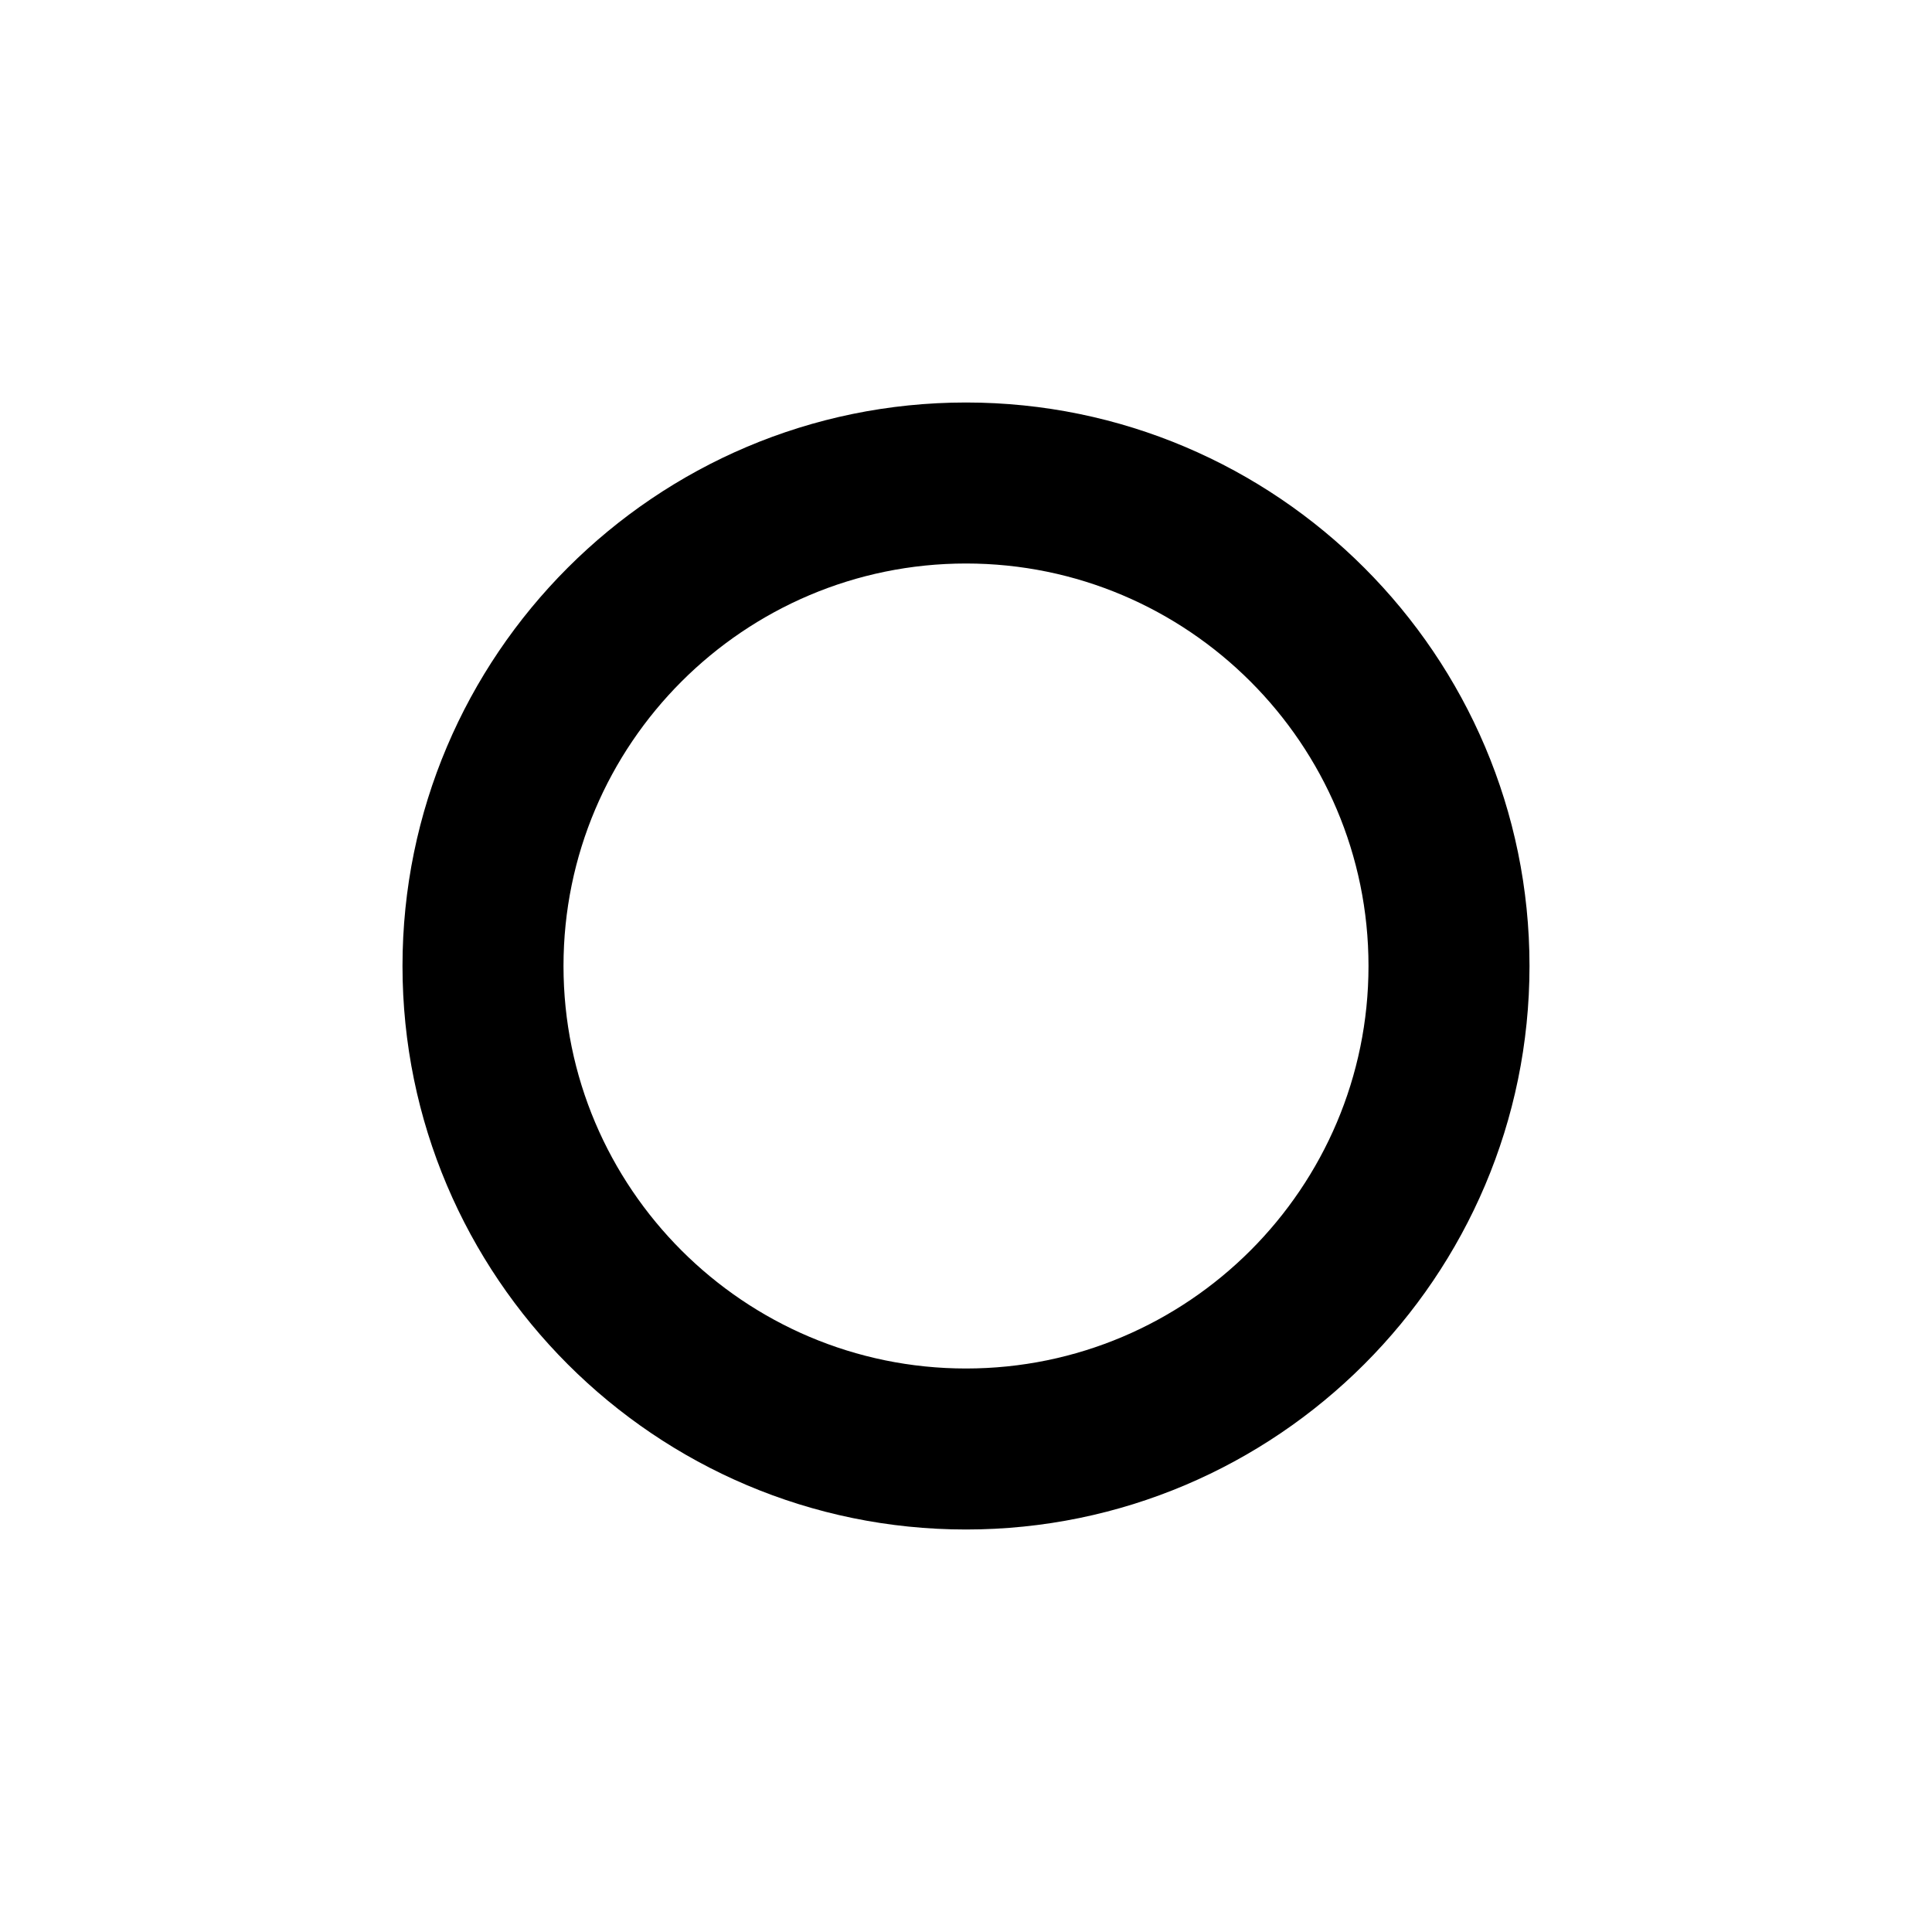
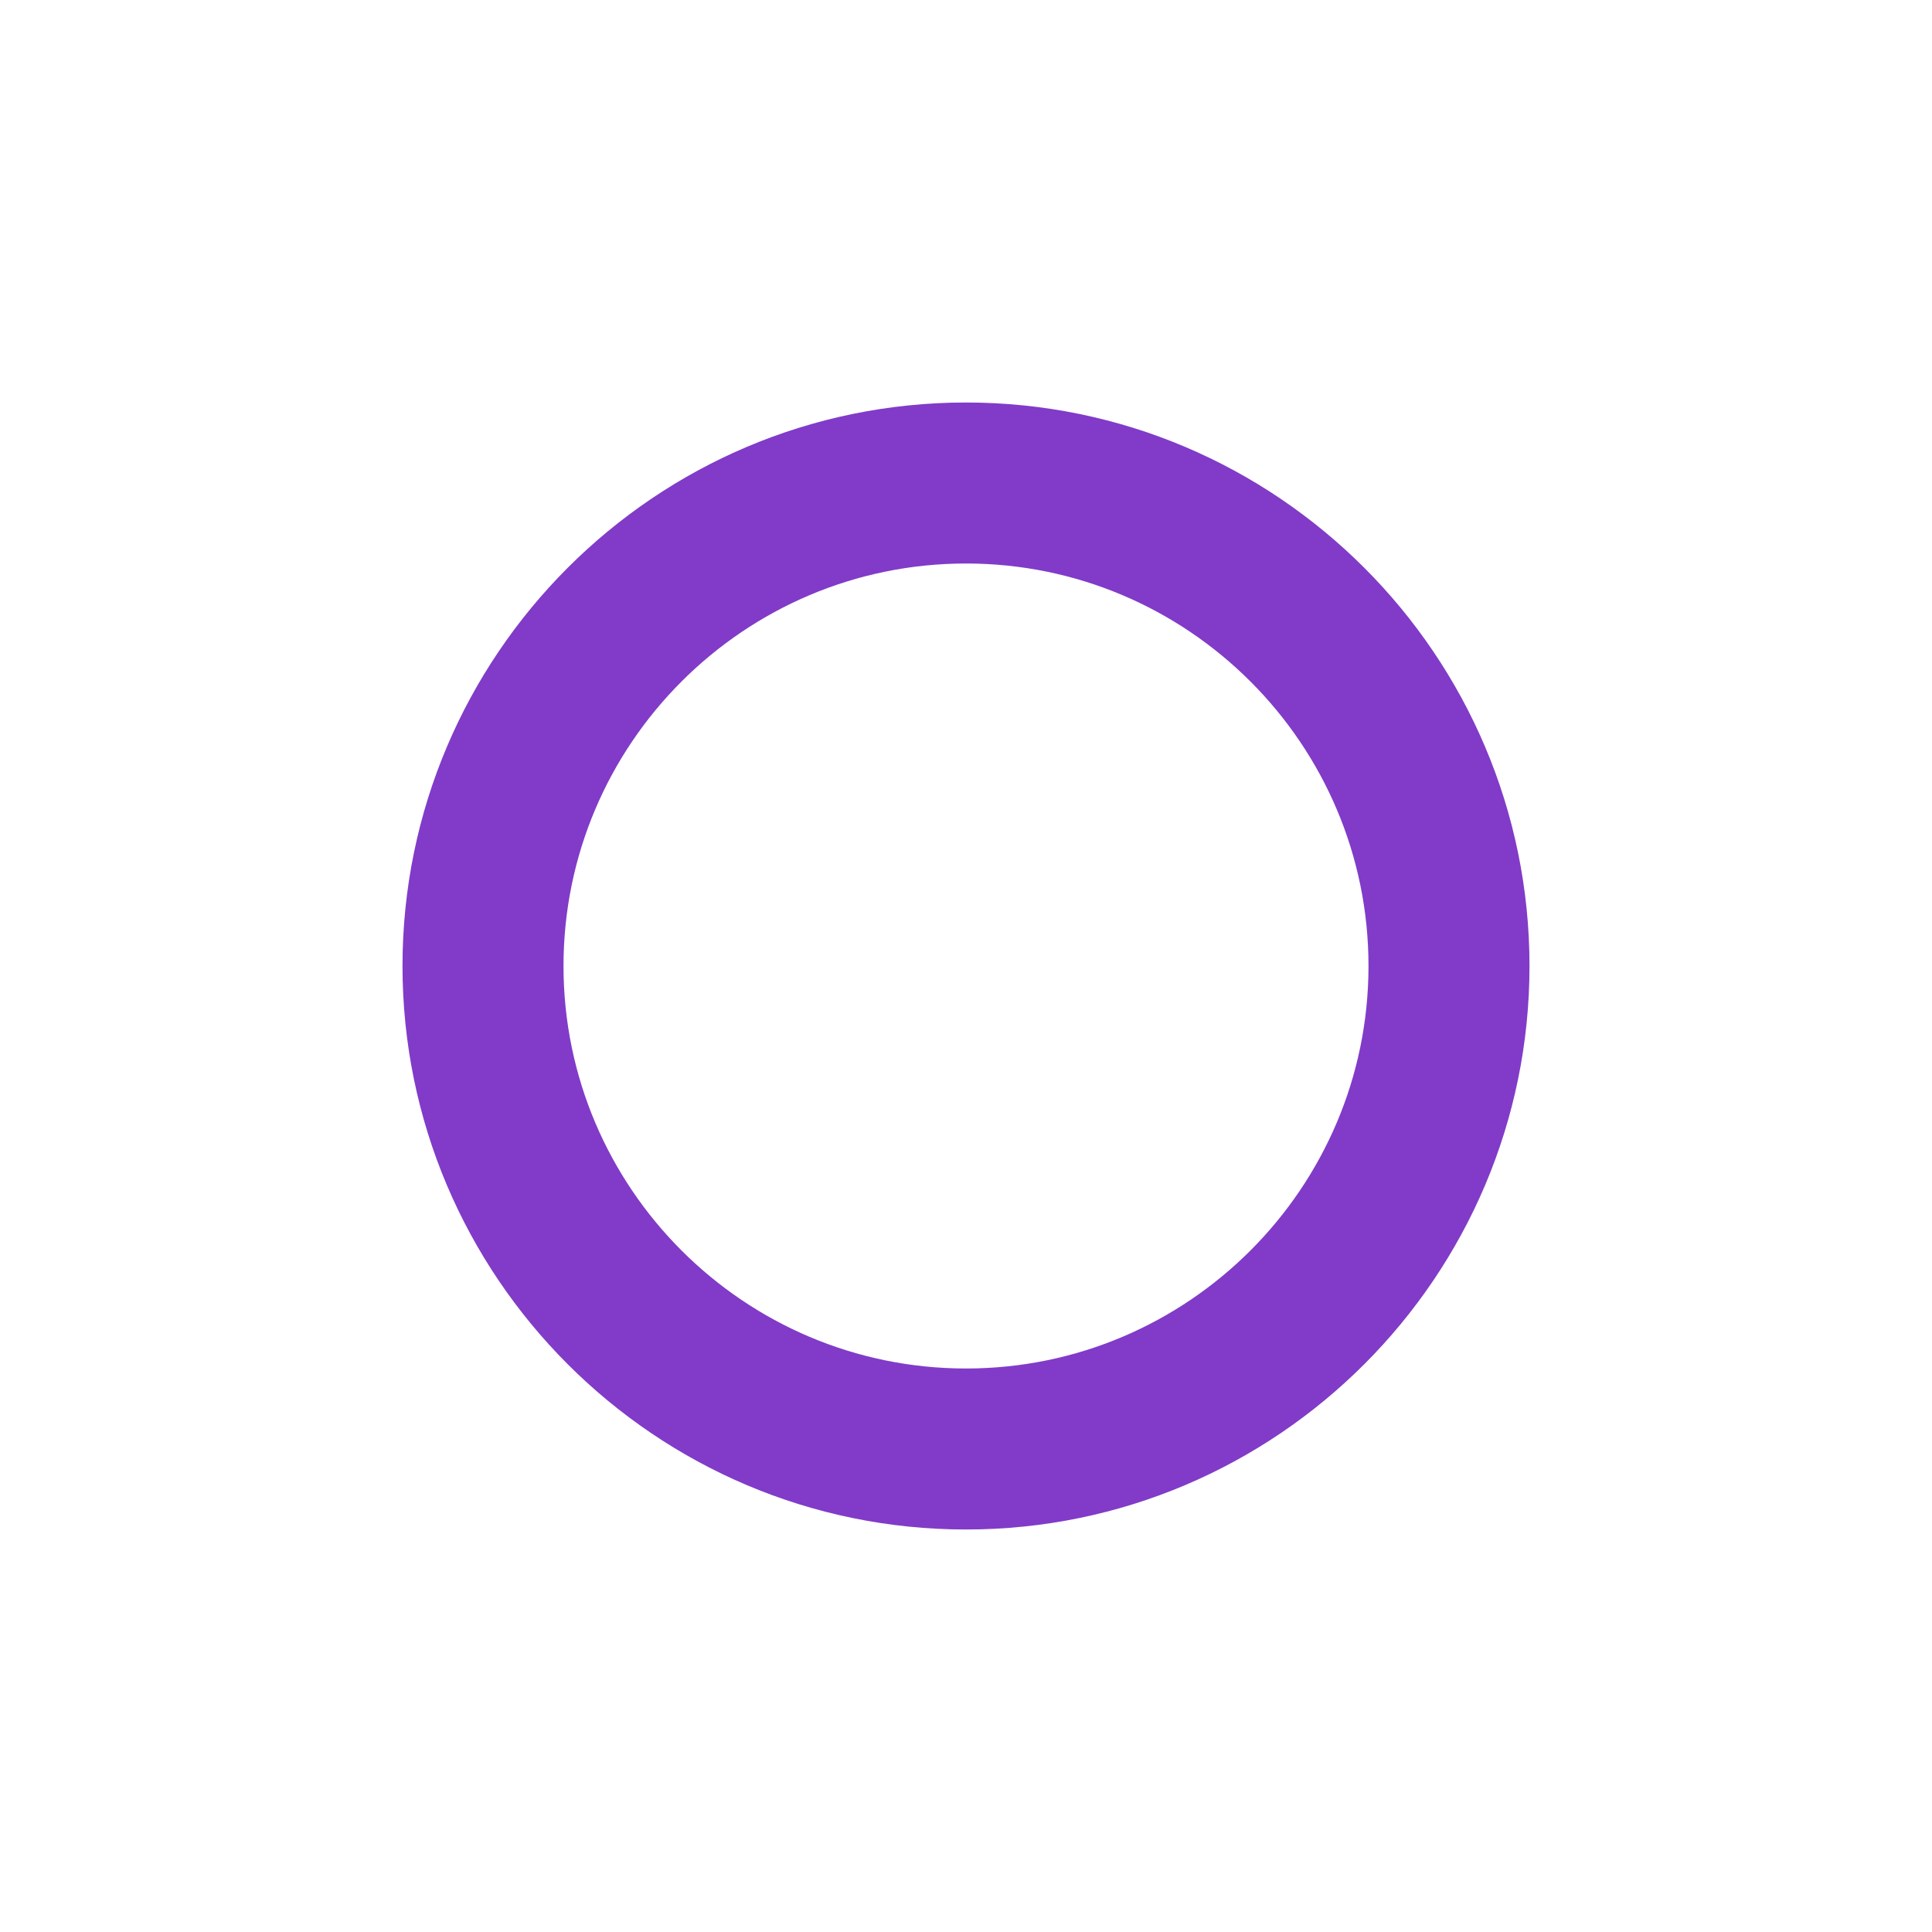
- <svg xmlns="http://www.w3.org/2000/svg" width="24" height="24" viewBox="0 0 24 24">
+ <svg xmlns="http://www.w3.org/2000/svg" width="24" height="24" viewBox="0 0 24 24" fill="#813BC8">
  <path d="M5 12c0 3.859 3.14 7 7 7 3.859 0 7-3.141 7-7s-3.141-7-7-7c-3.86 0-7 3.141-7 7zm12 0c0 2.757-2.243 5-5 5s-5-2.243-5-5 2.243-5 5-5 5 2.243 5 5z" />
</svg>
